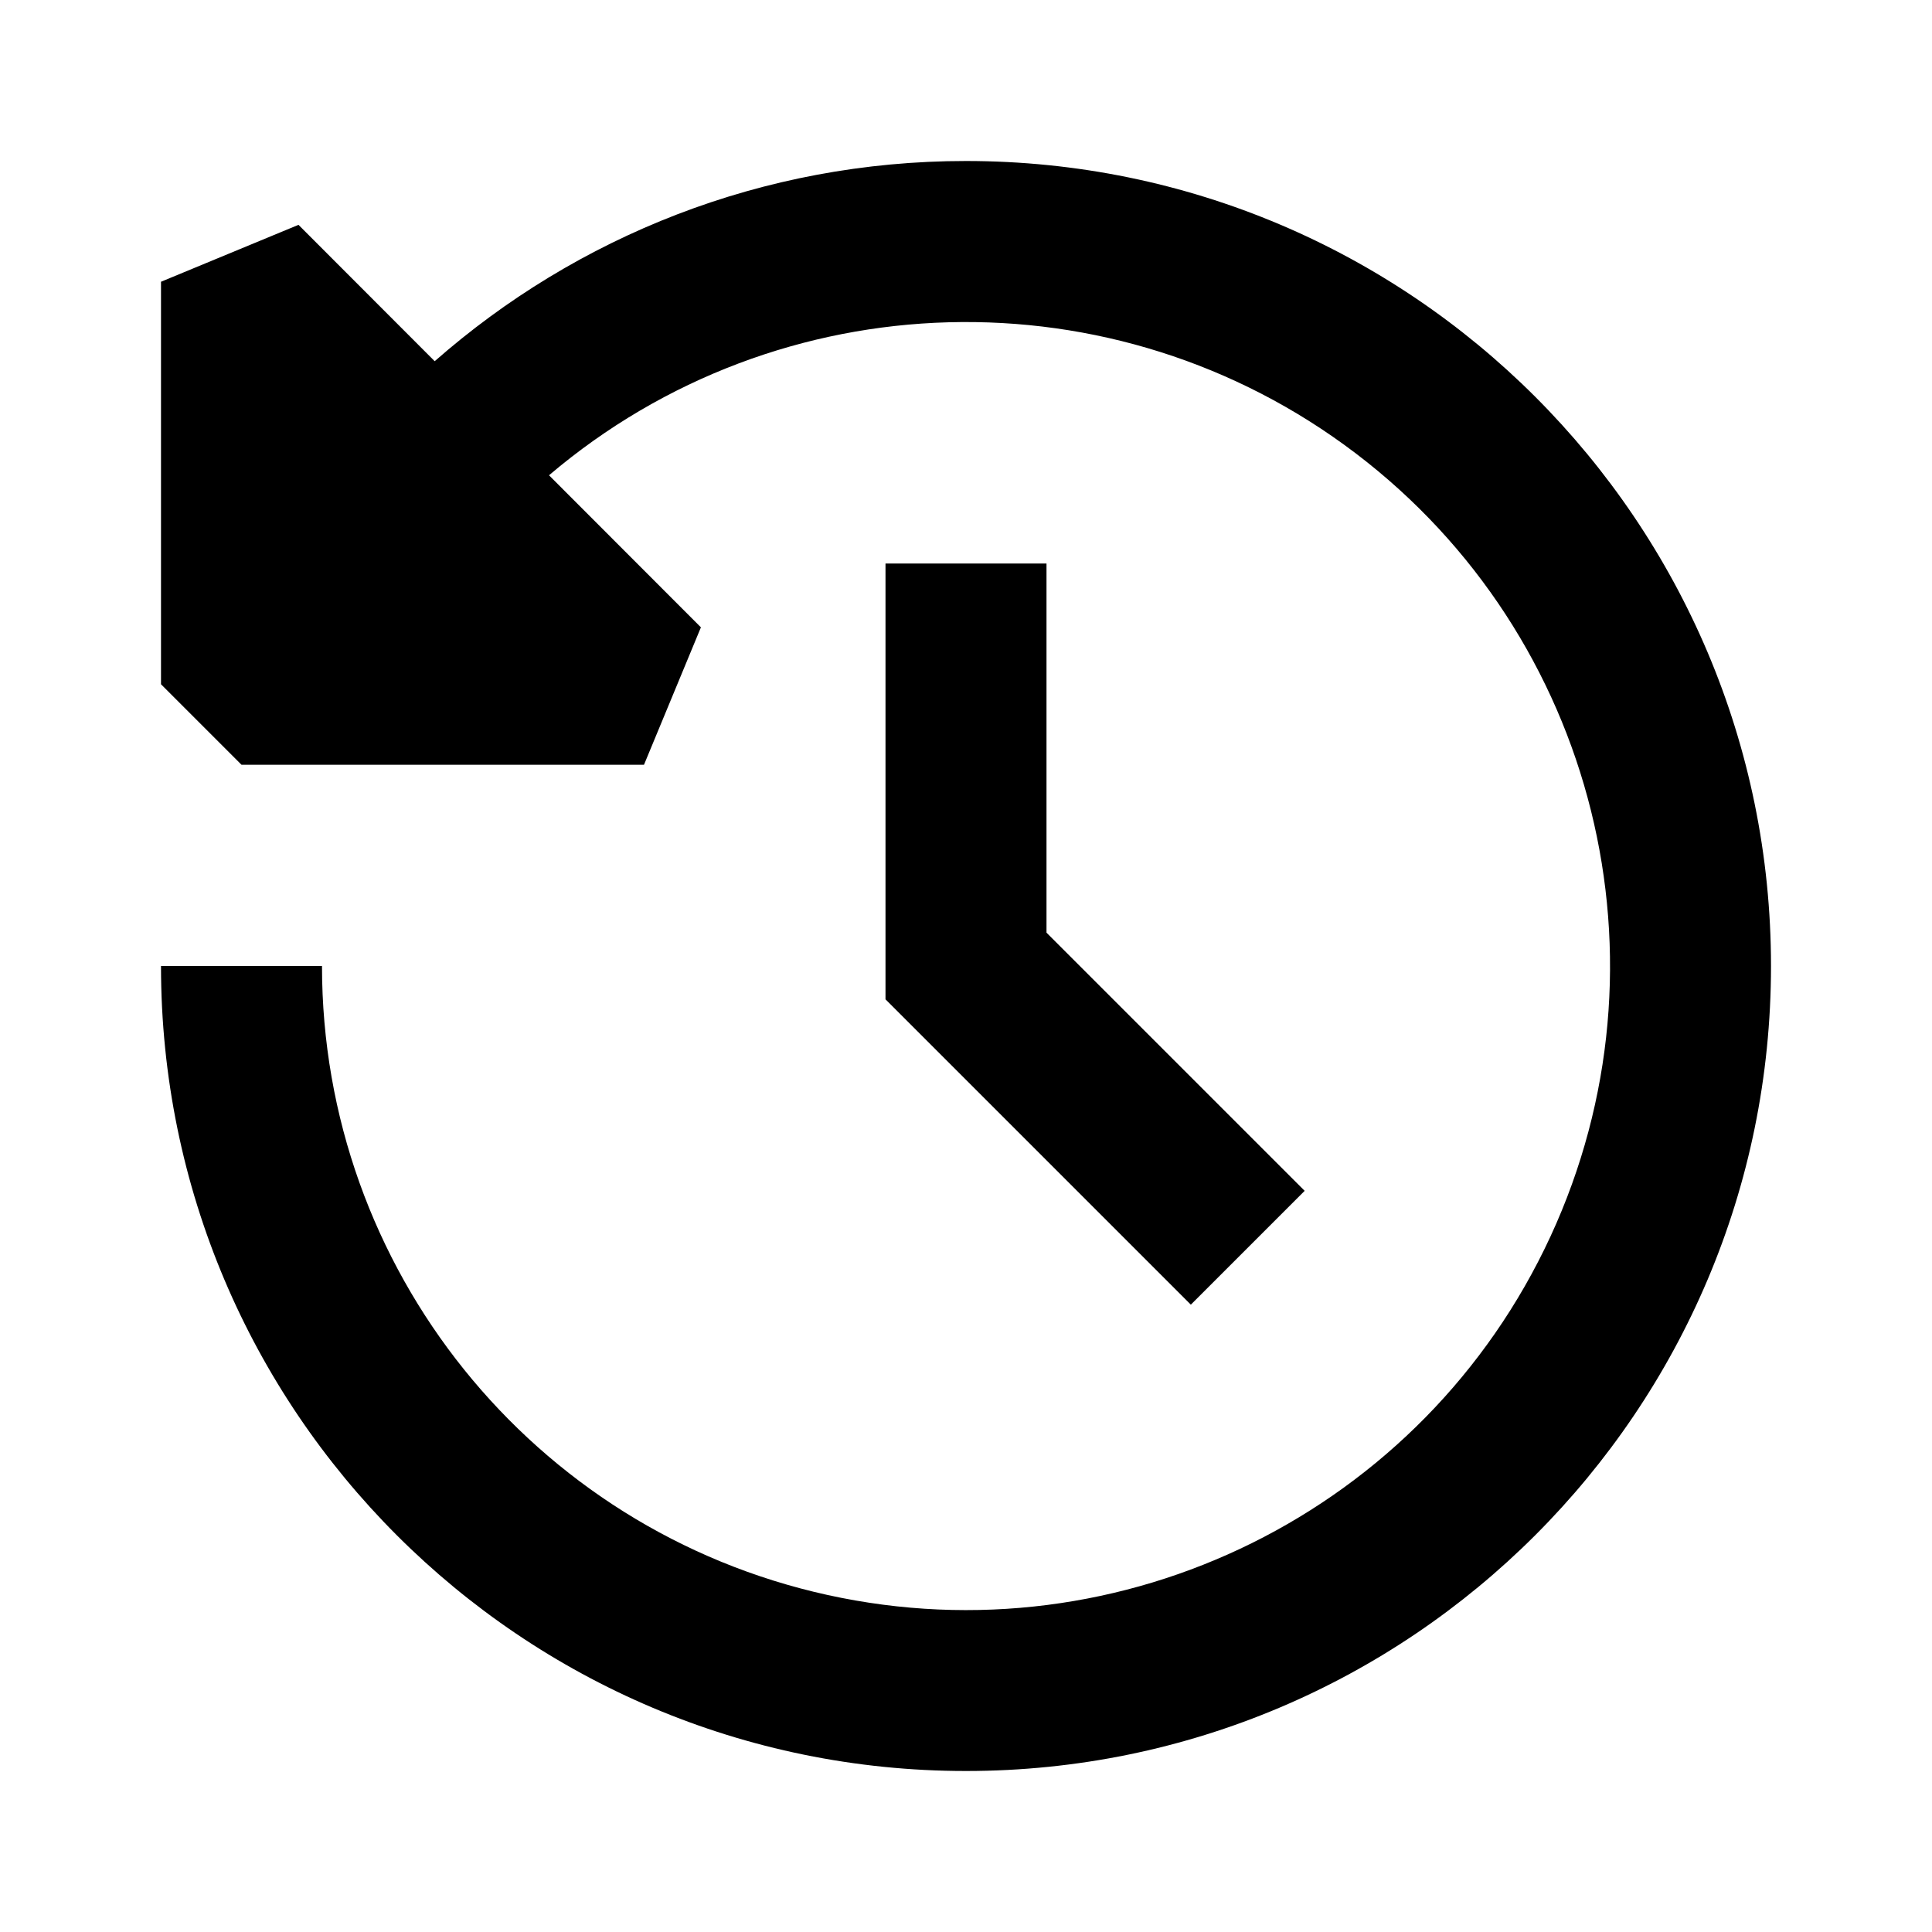
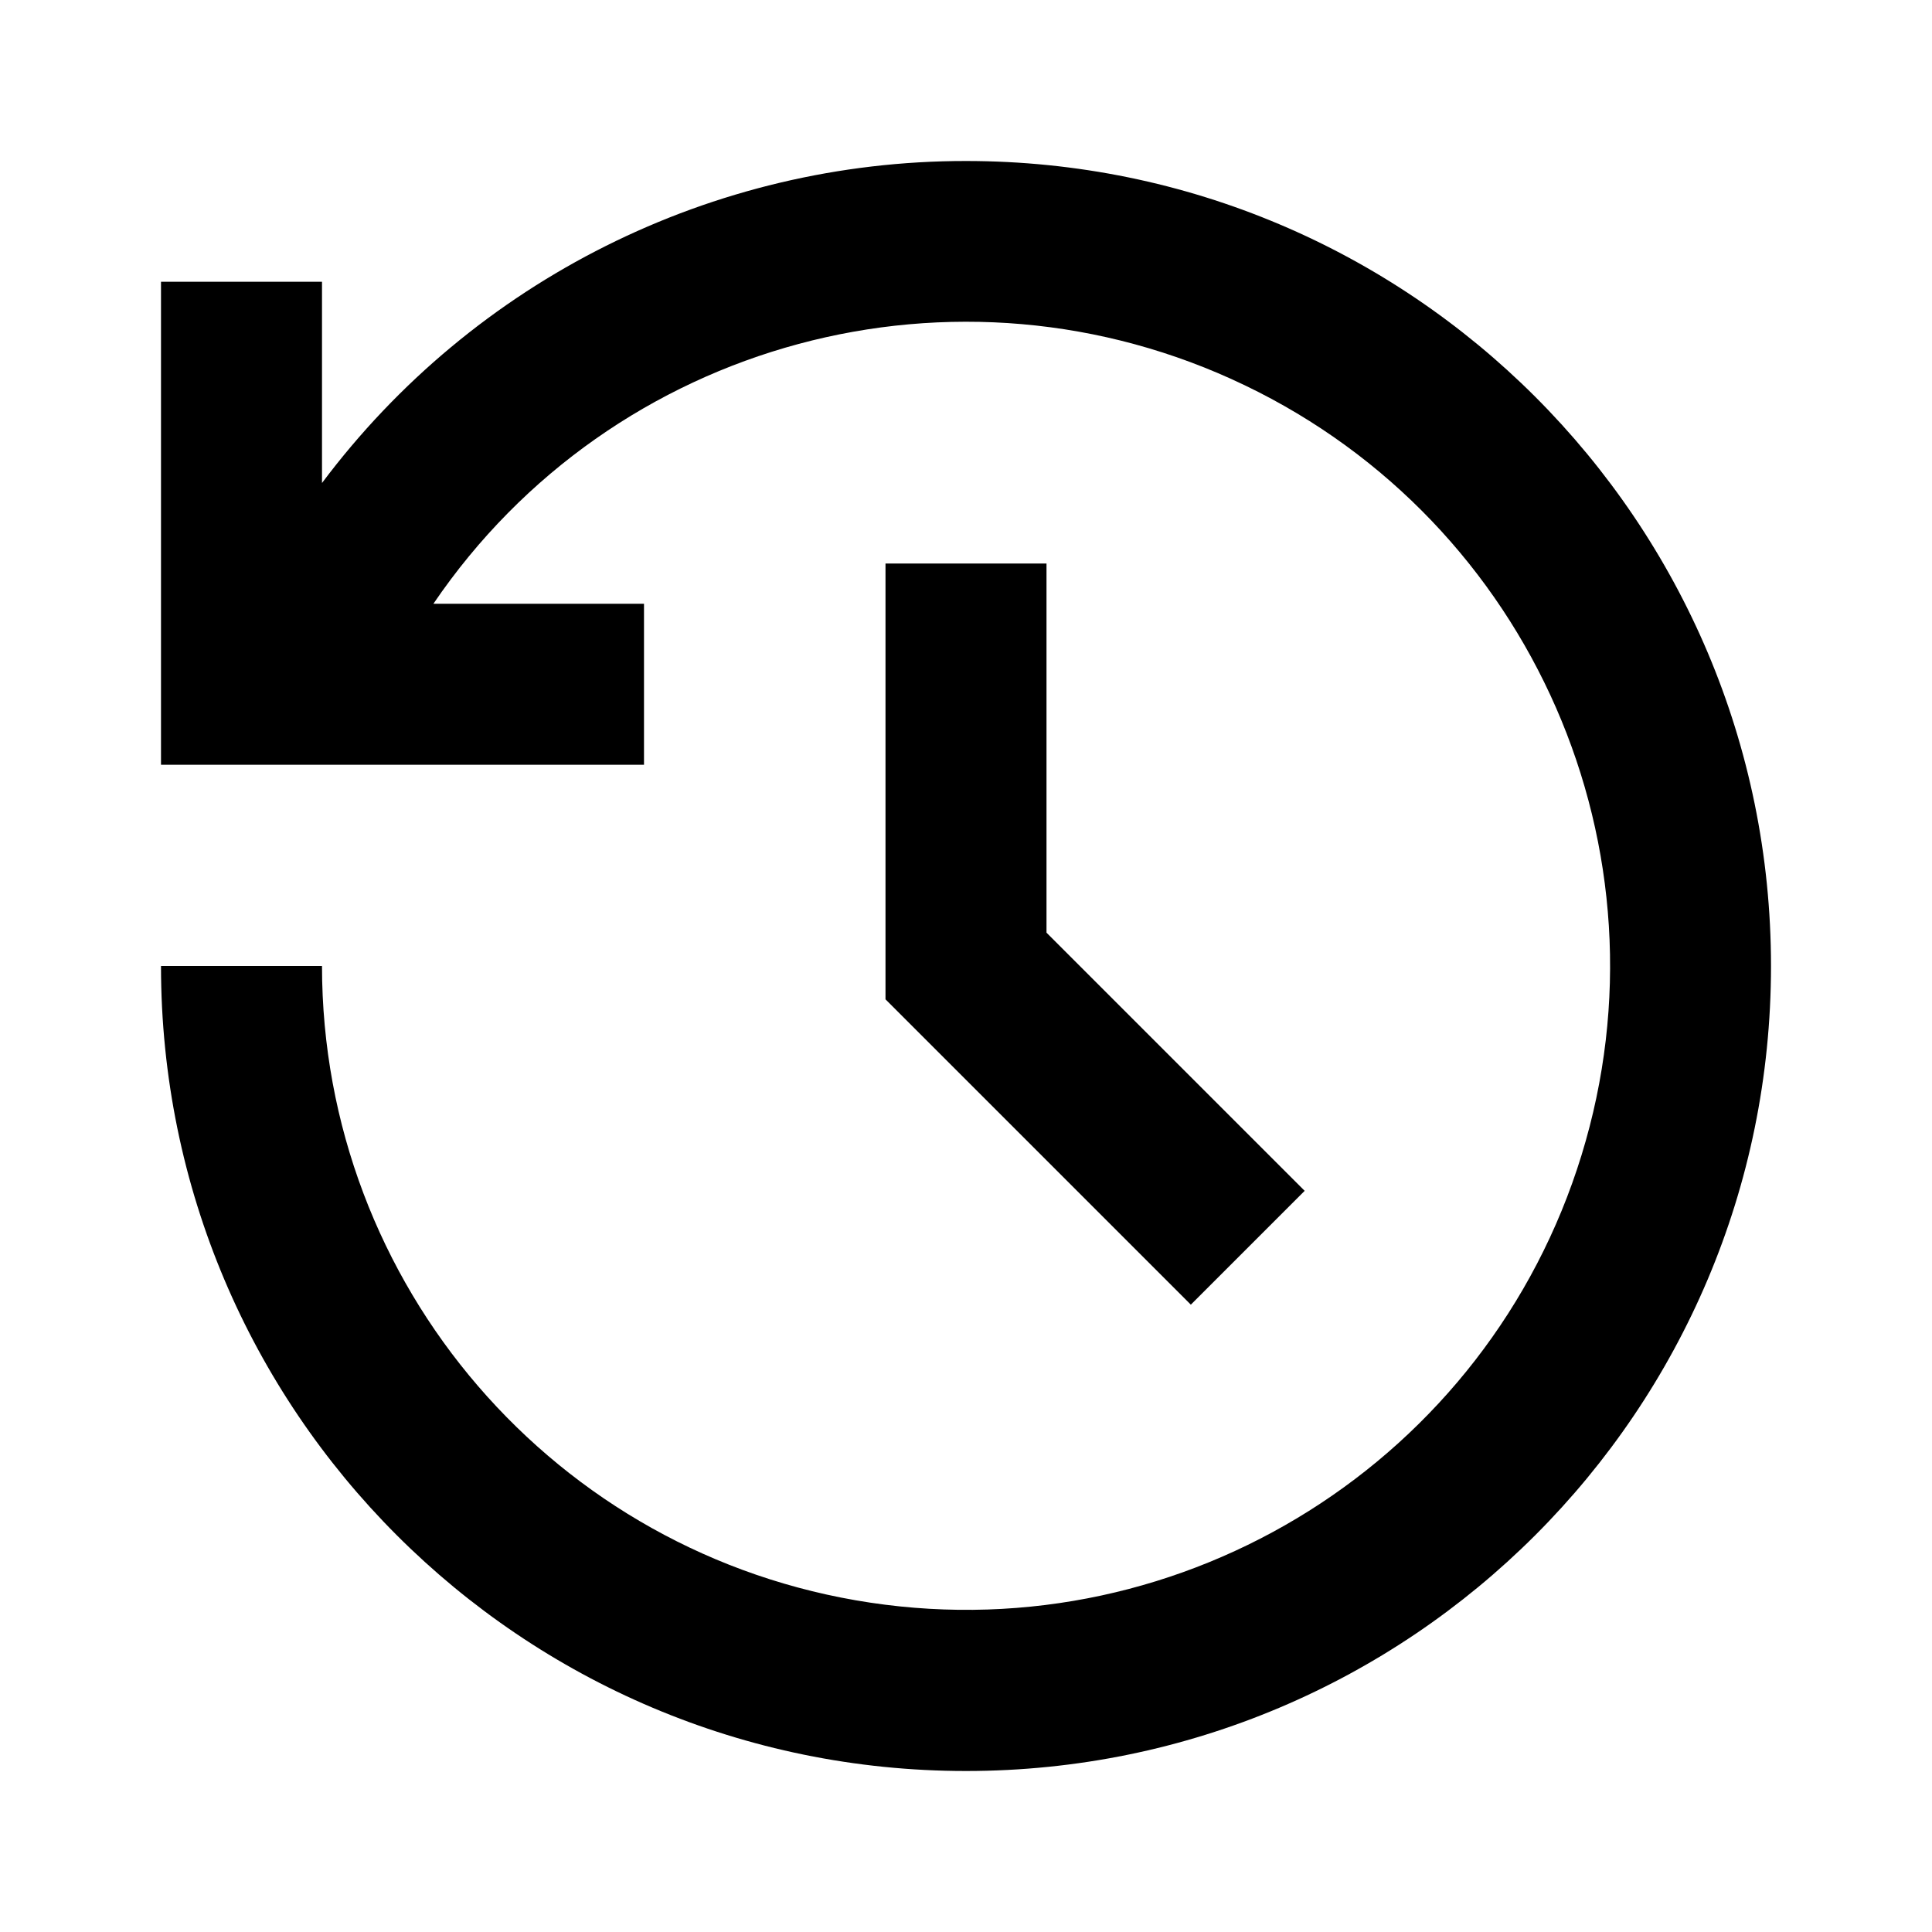
<svg xmlns="http://www.w3.org/2000/svg" width="24" height="24" fill="none">
-   <path fill="currentColor" d="M5.4 4.487 3.708 2.793 2 3.5v5l1 1h5l.707-1.707L6.82 5.904A8 8 0 1 1 4 12H2c0 5.523 4.477 10 10 10s10-4.477 10-10S17.523 2 12 2c-2.53 0-4.839.94-6.6 2.487" />
-   <path fill="currentColor" d="m11 12.414 3.793 3.793 1.414-1.414L13 11.586V7h-2z" />
+   <path fill="currentColor" d="M4 6V3.5H2v6h6v-2H5.384A8 8 0 1 1 4 12H2c0 5.523 4.477 10 10 10s10-4.477 10-10S17.523 2 12 2a9.99 9.99 0 0 0-8 4" />
+   <path fill="currentColor" d="M14.793 16.207 11 12.414V7h2v4.586l3.207 3.207z" />
</svg>
